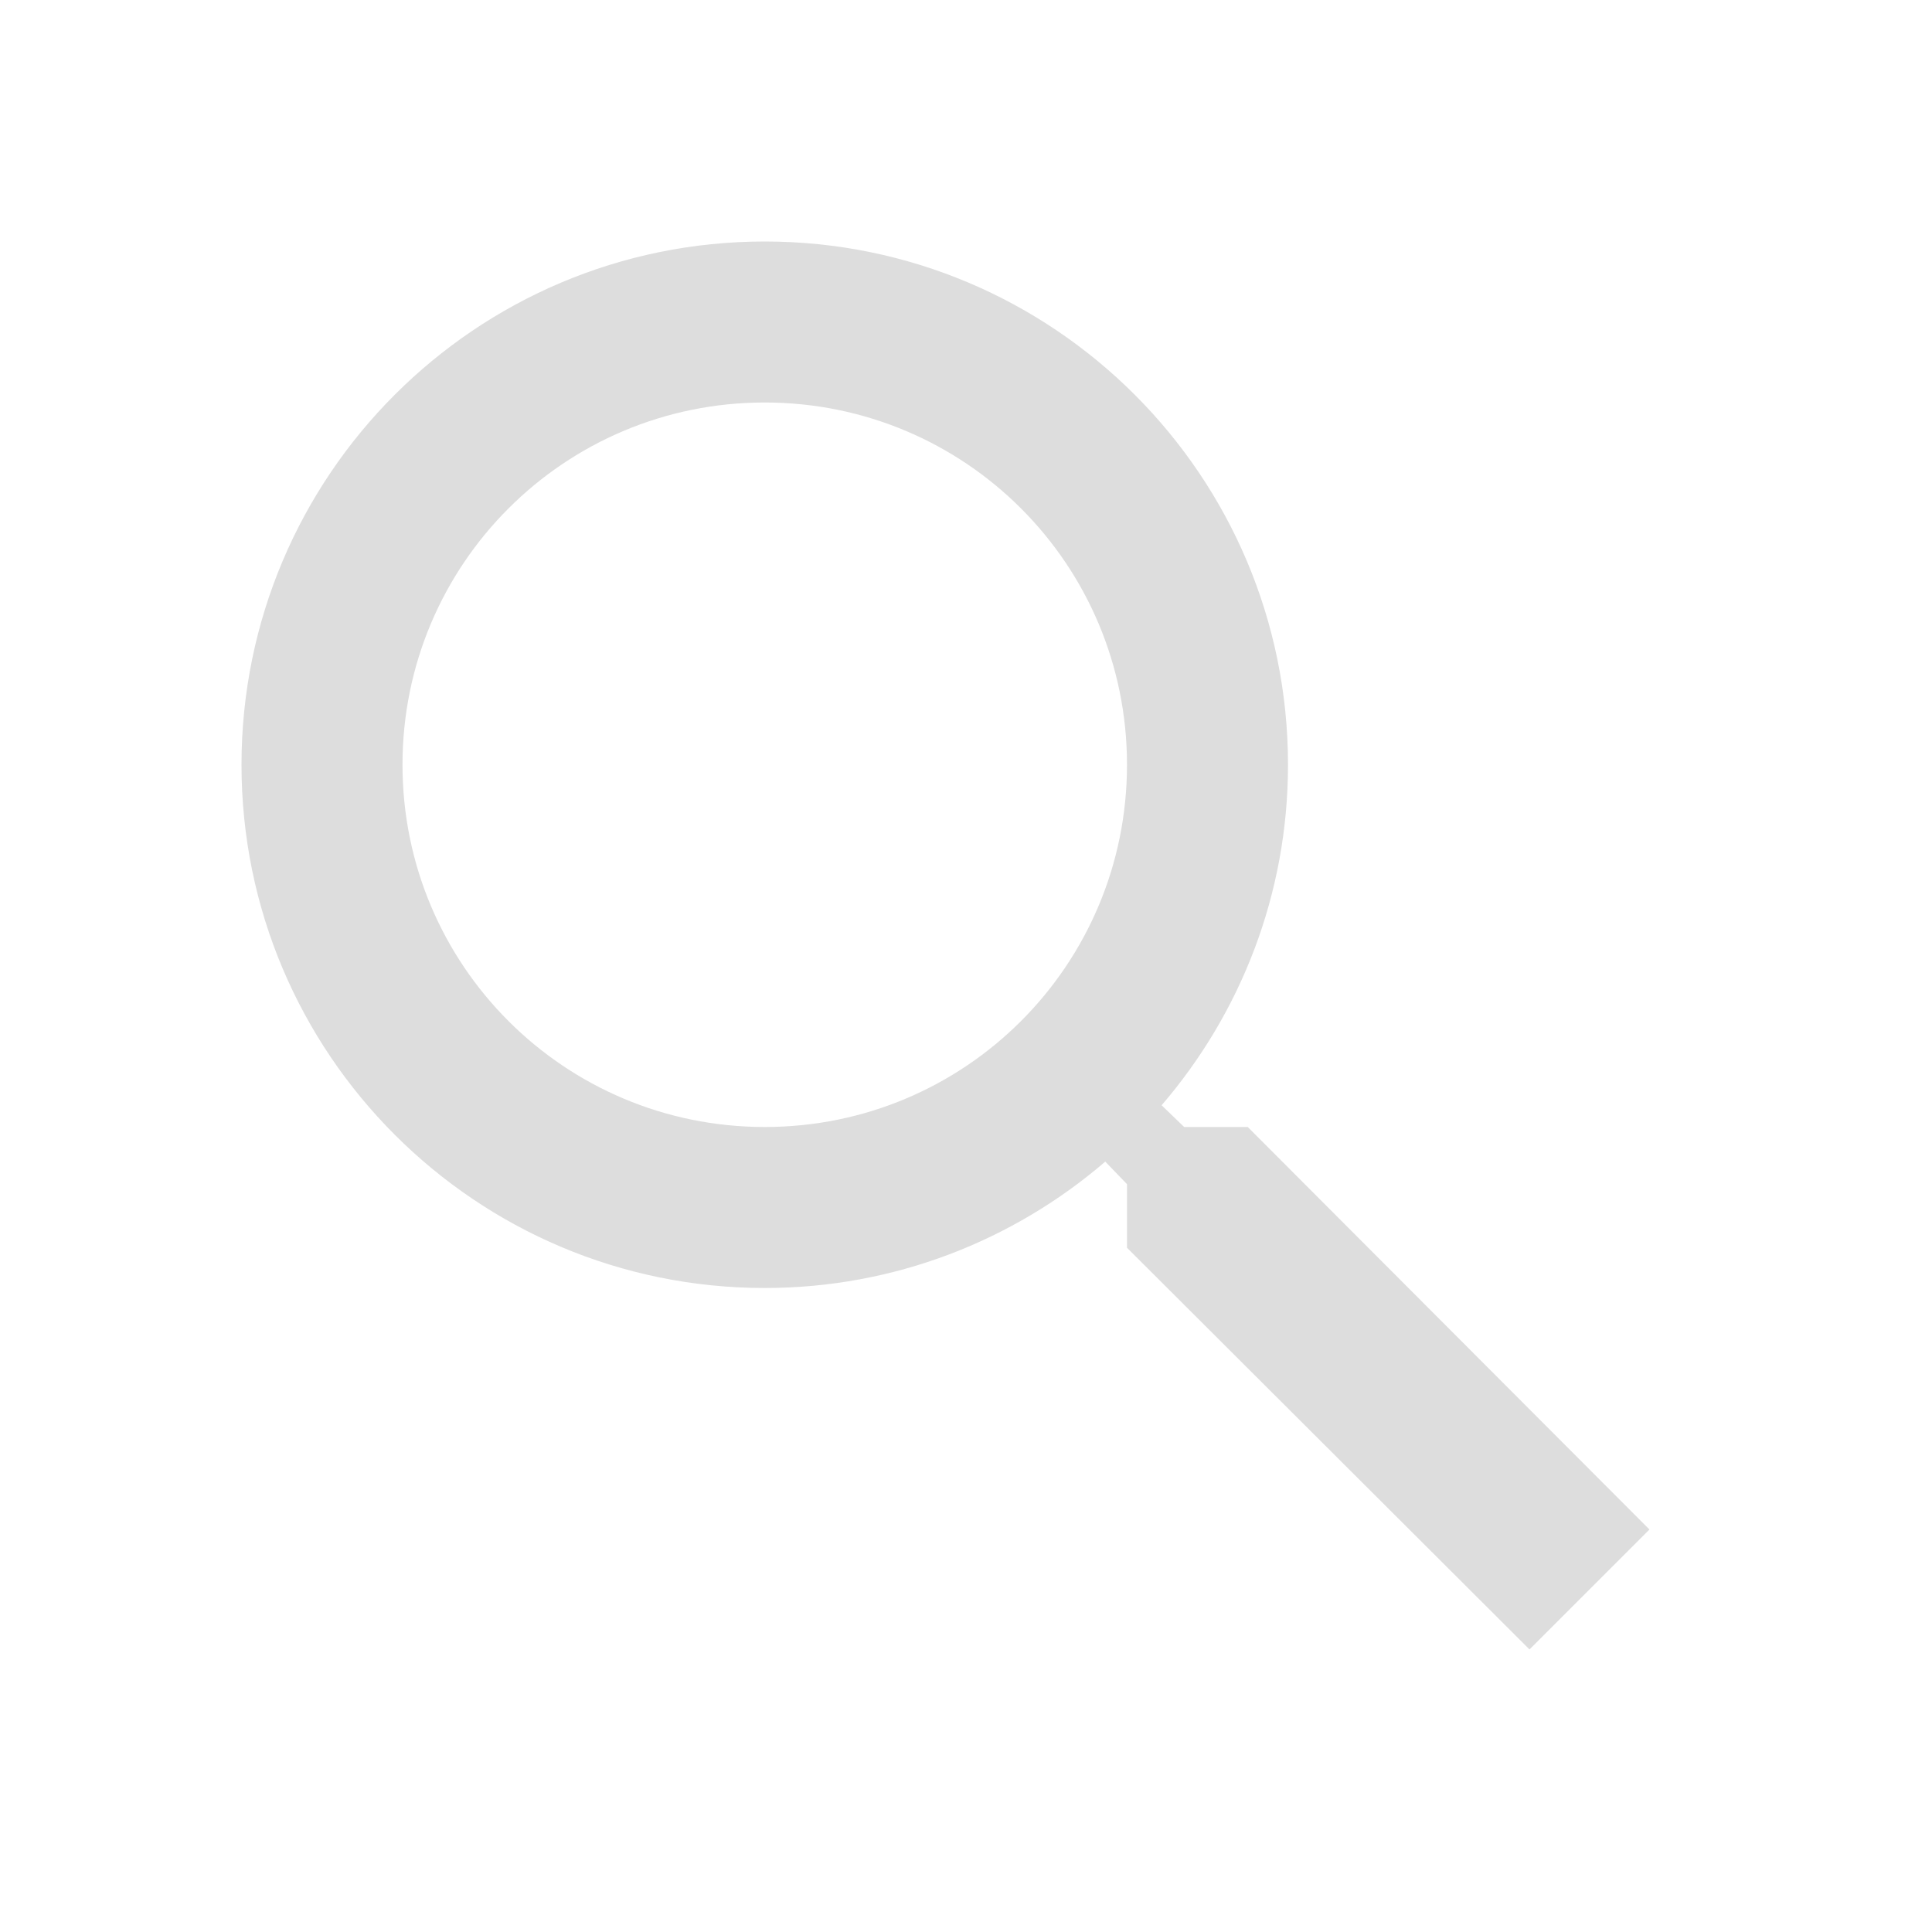
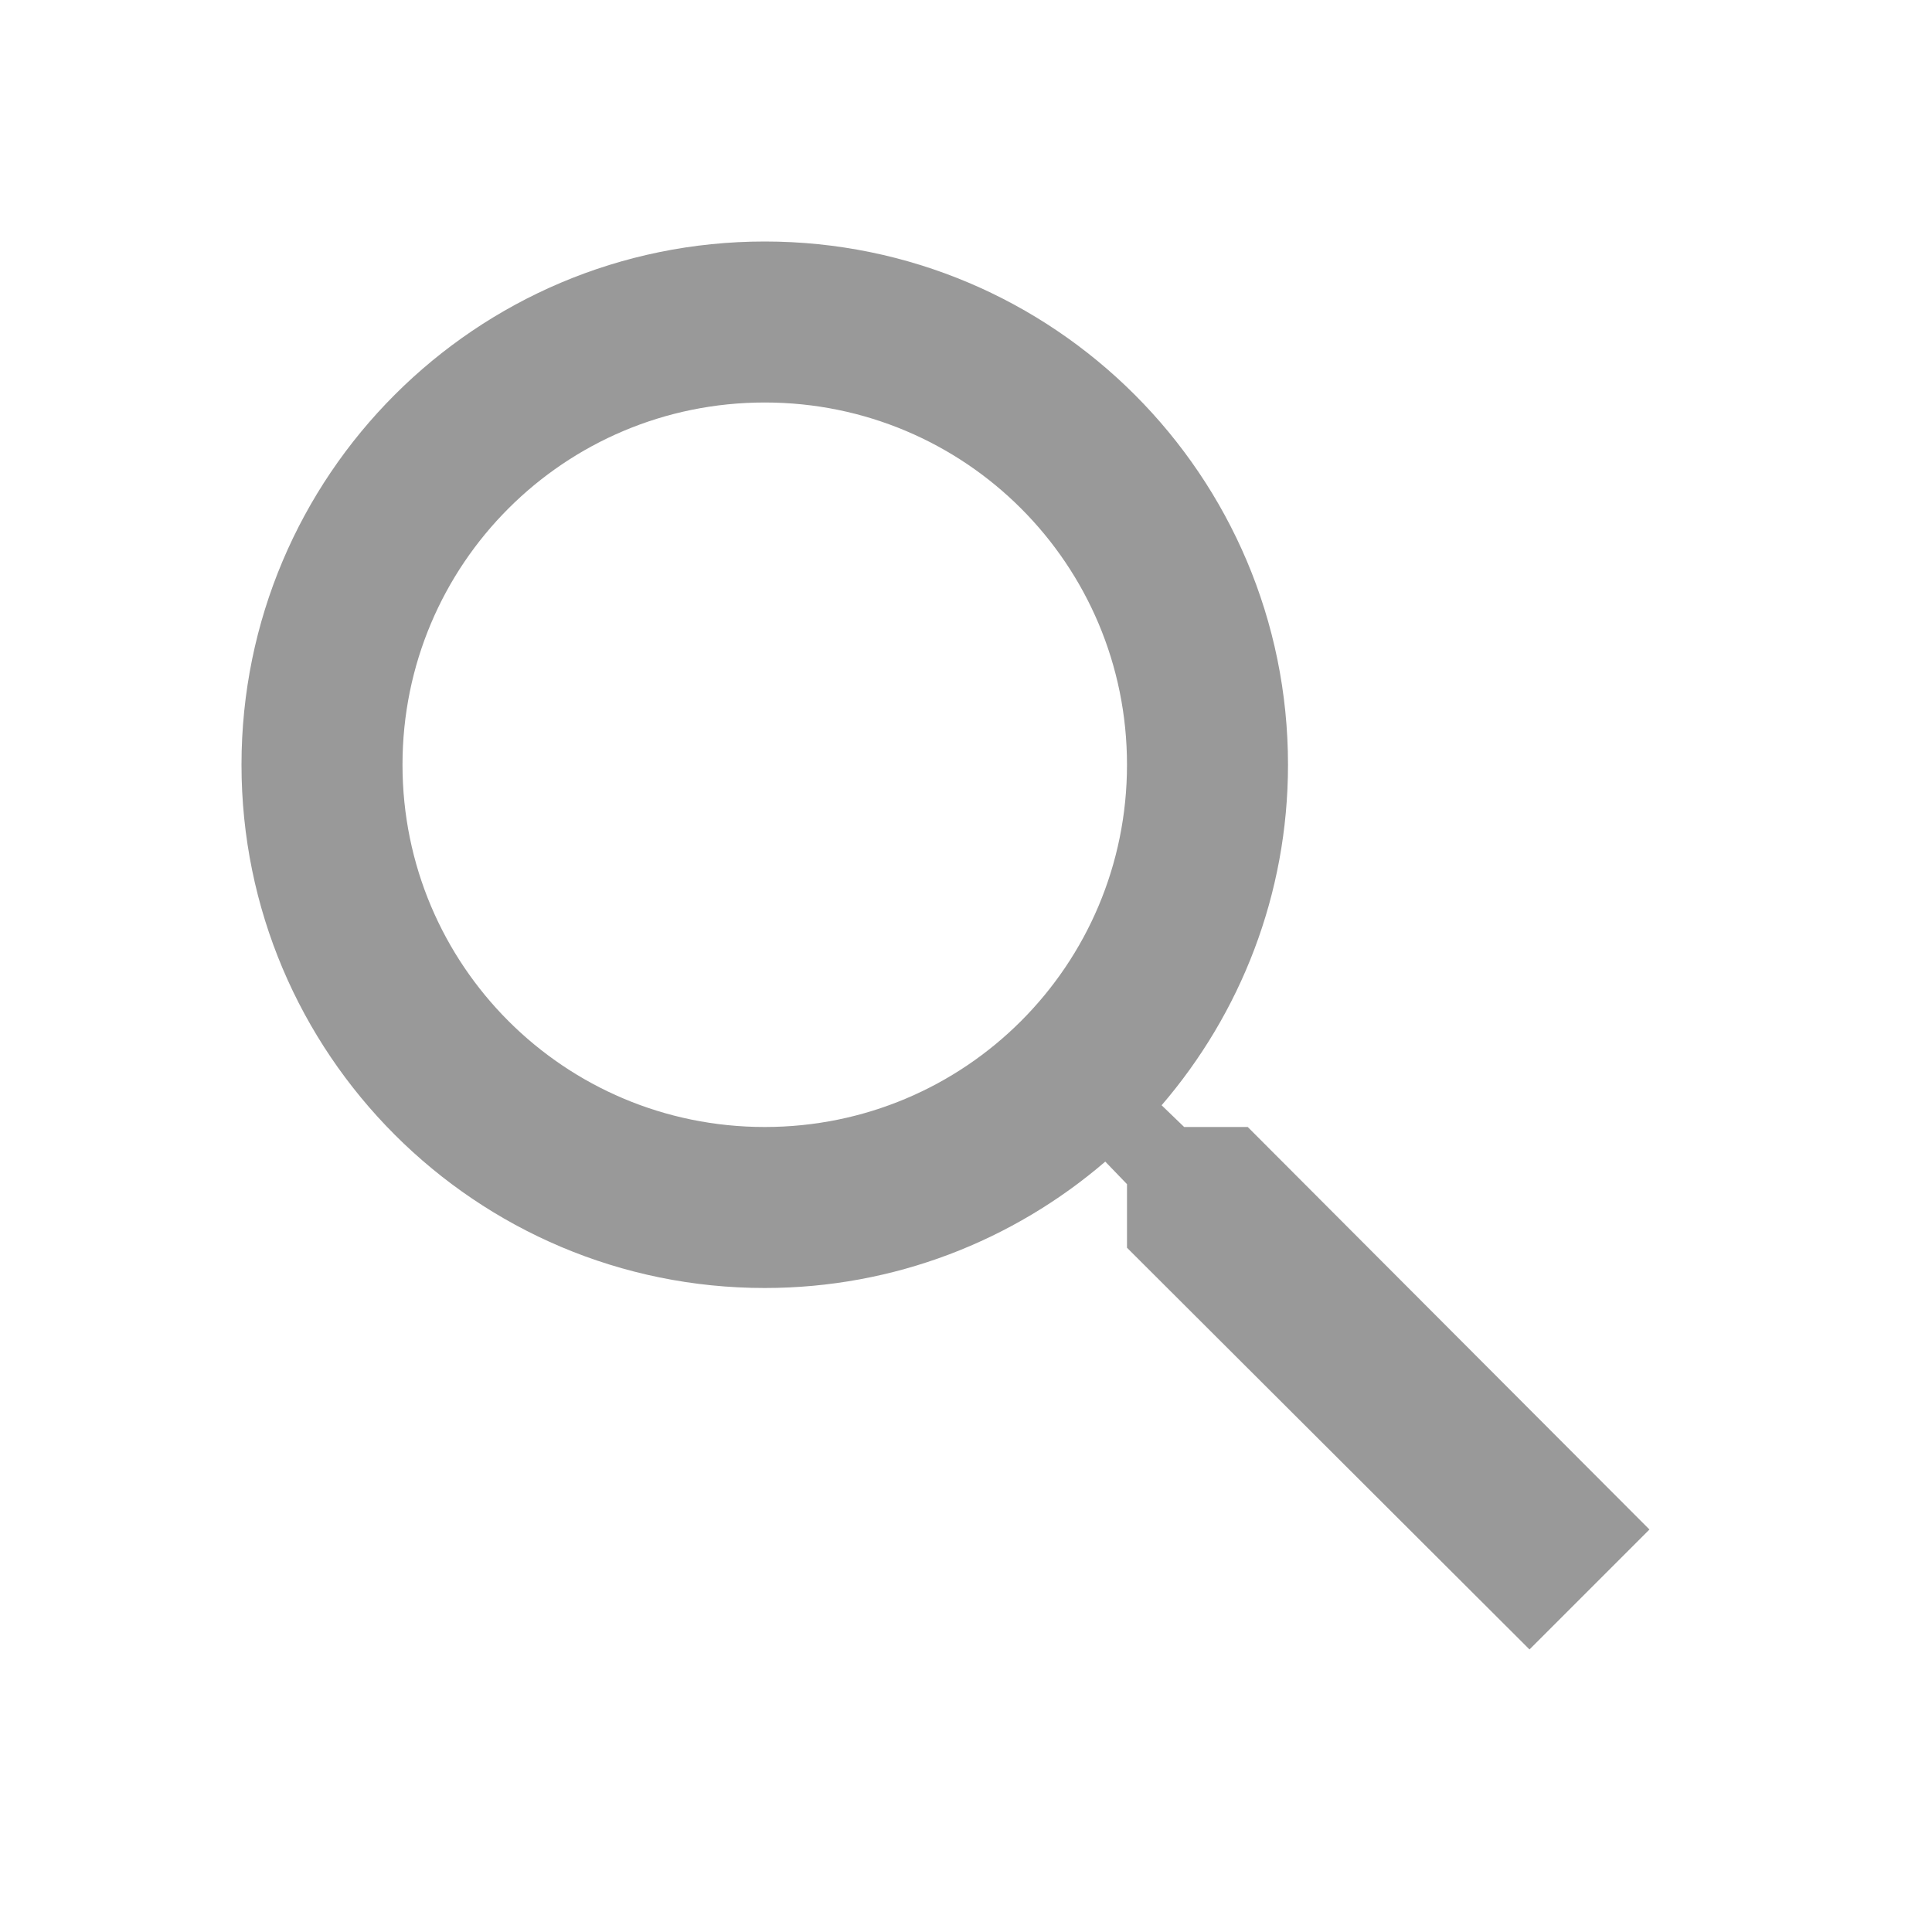
<svg xmlns="http://www.w3.org/2000/svg" width="24" height="24" viewBox="0 0 24 24">
-   <path fill="#ddd" d="M15.5 14h-.79l-.28-.27C15.41 12.59 16 11.11 16 9.5 16 5.91 13.09 3 9.5 3S3 5.91 3 9.5 5.91 16 9.5 16c1.61 0 3.09-.59 4.23-1.57l.27.28v.79l5 4.99L20.49 19l-4.99-5zm-6 0C7.01 14 5 11.99 5 9.5S7.01 5 9.5 5 14 7.01 14 9.5 11.99 14 9.5 14z" />
+   <path fill="rgba(0,0,0,0.4)" d="M15.5 14h-.79l-.28-.27C15.41 12.59 16 11.11 16 9.5 16 5.91 13.09 3 9.5 3S3 5.91 3 9.5 5.91 16 9.5 16c1.61 0 3.09-.59 4.23-1.57l.27.28v.79l5 4.99L20.49 19l-4.99-5zm-6 0C7.01 14 5 11.99 5 9.5S7.01 5 9.5 5 14 7.01 14 9.5 11.99 14 9.5 14z" />
</svg>
